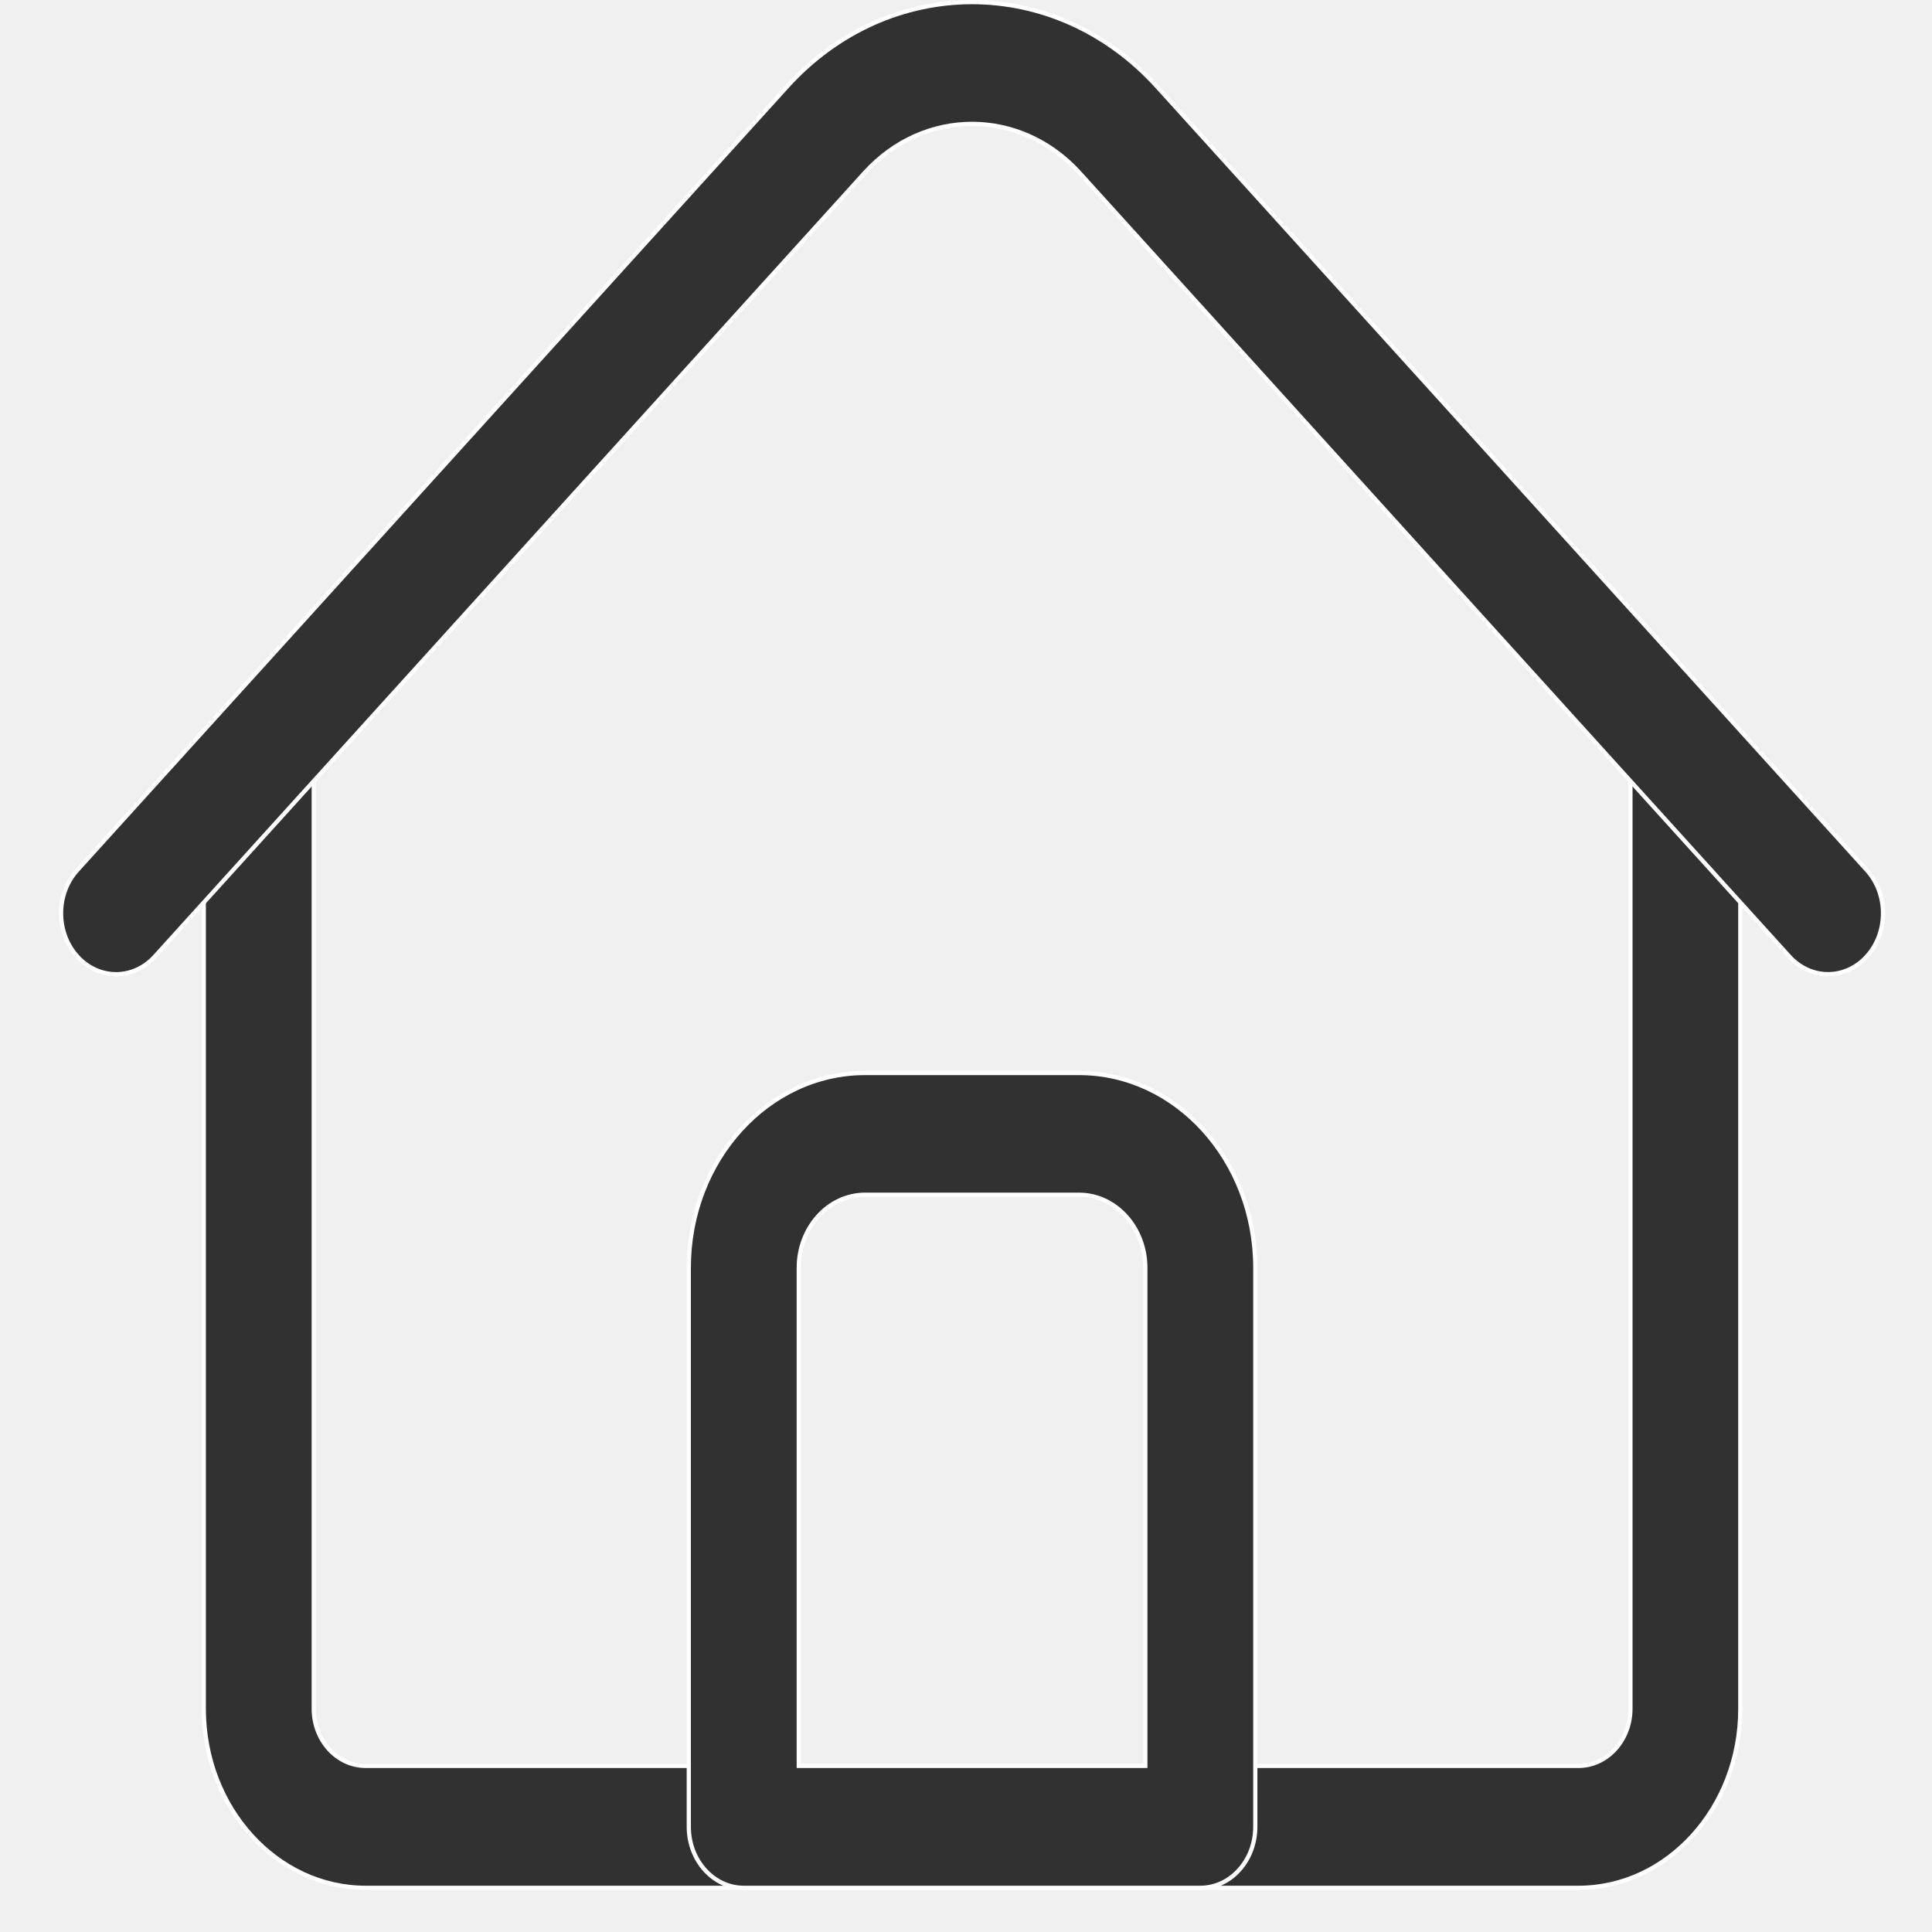
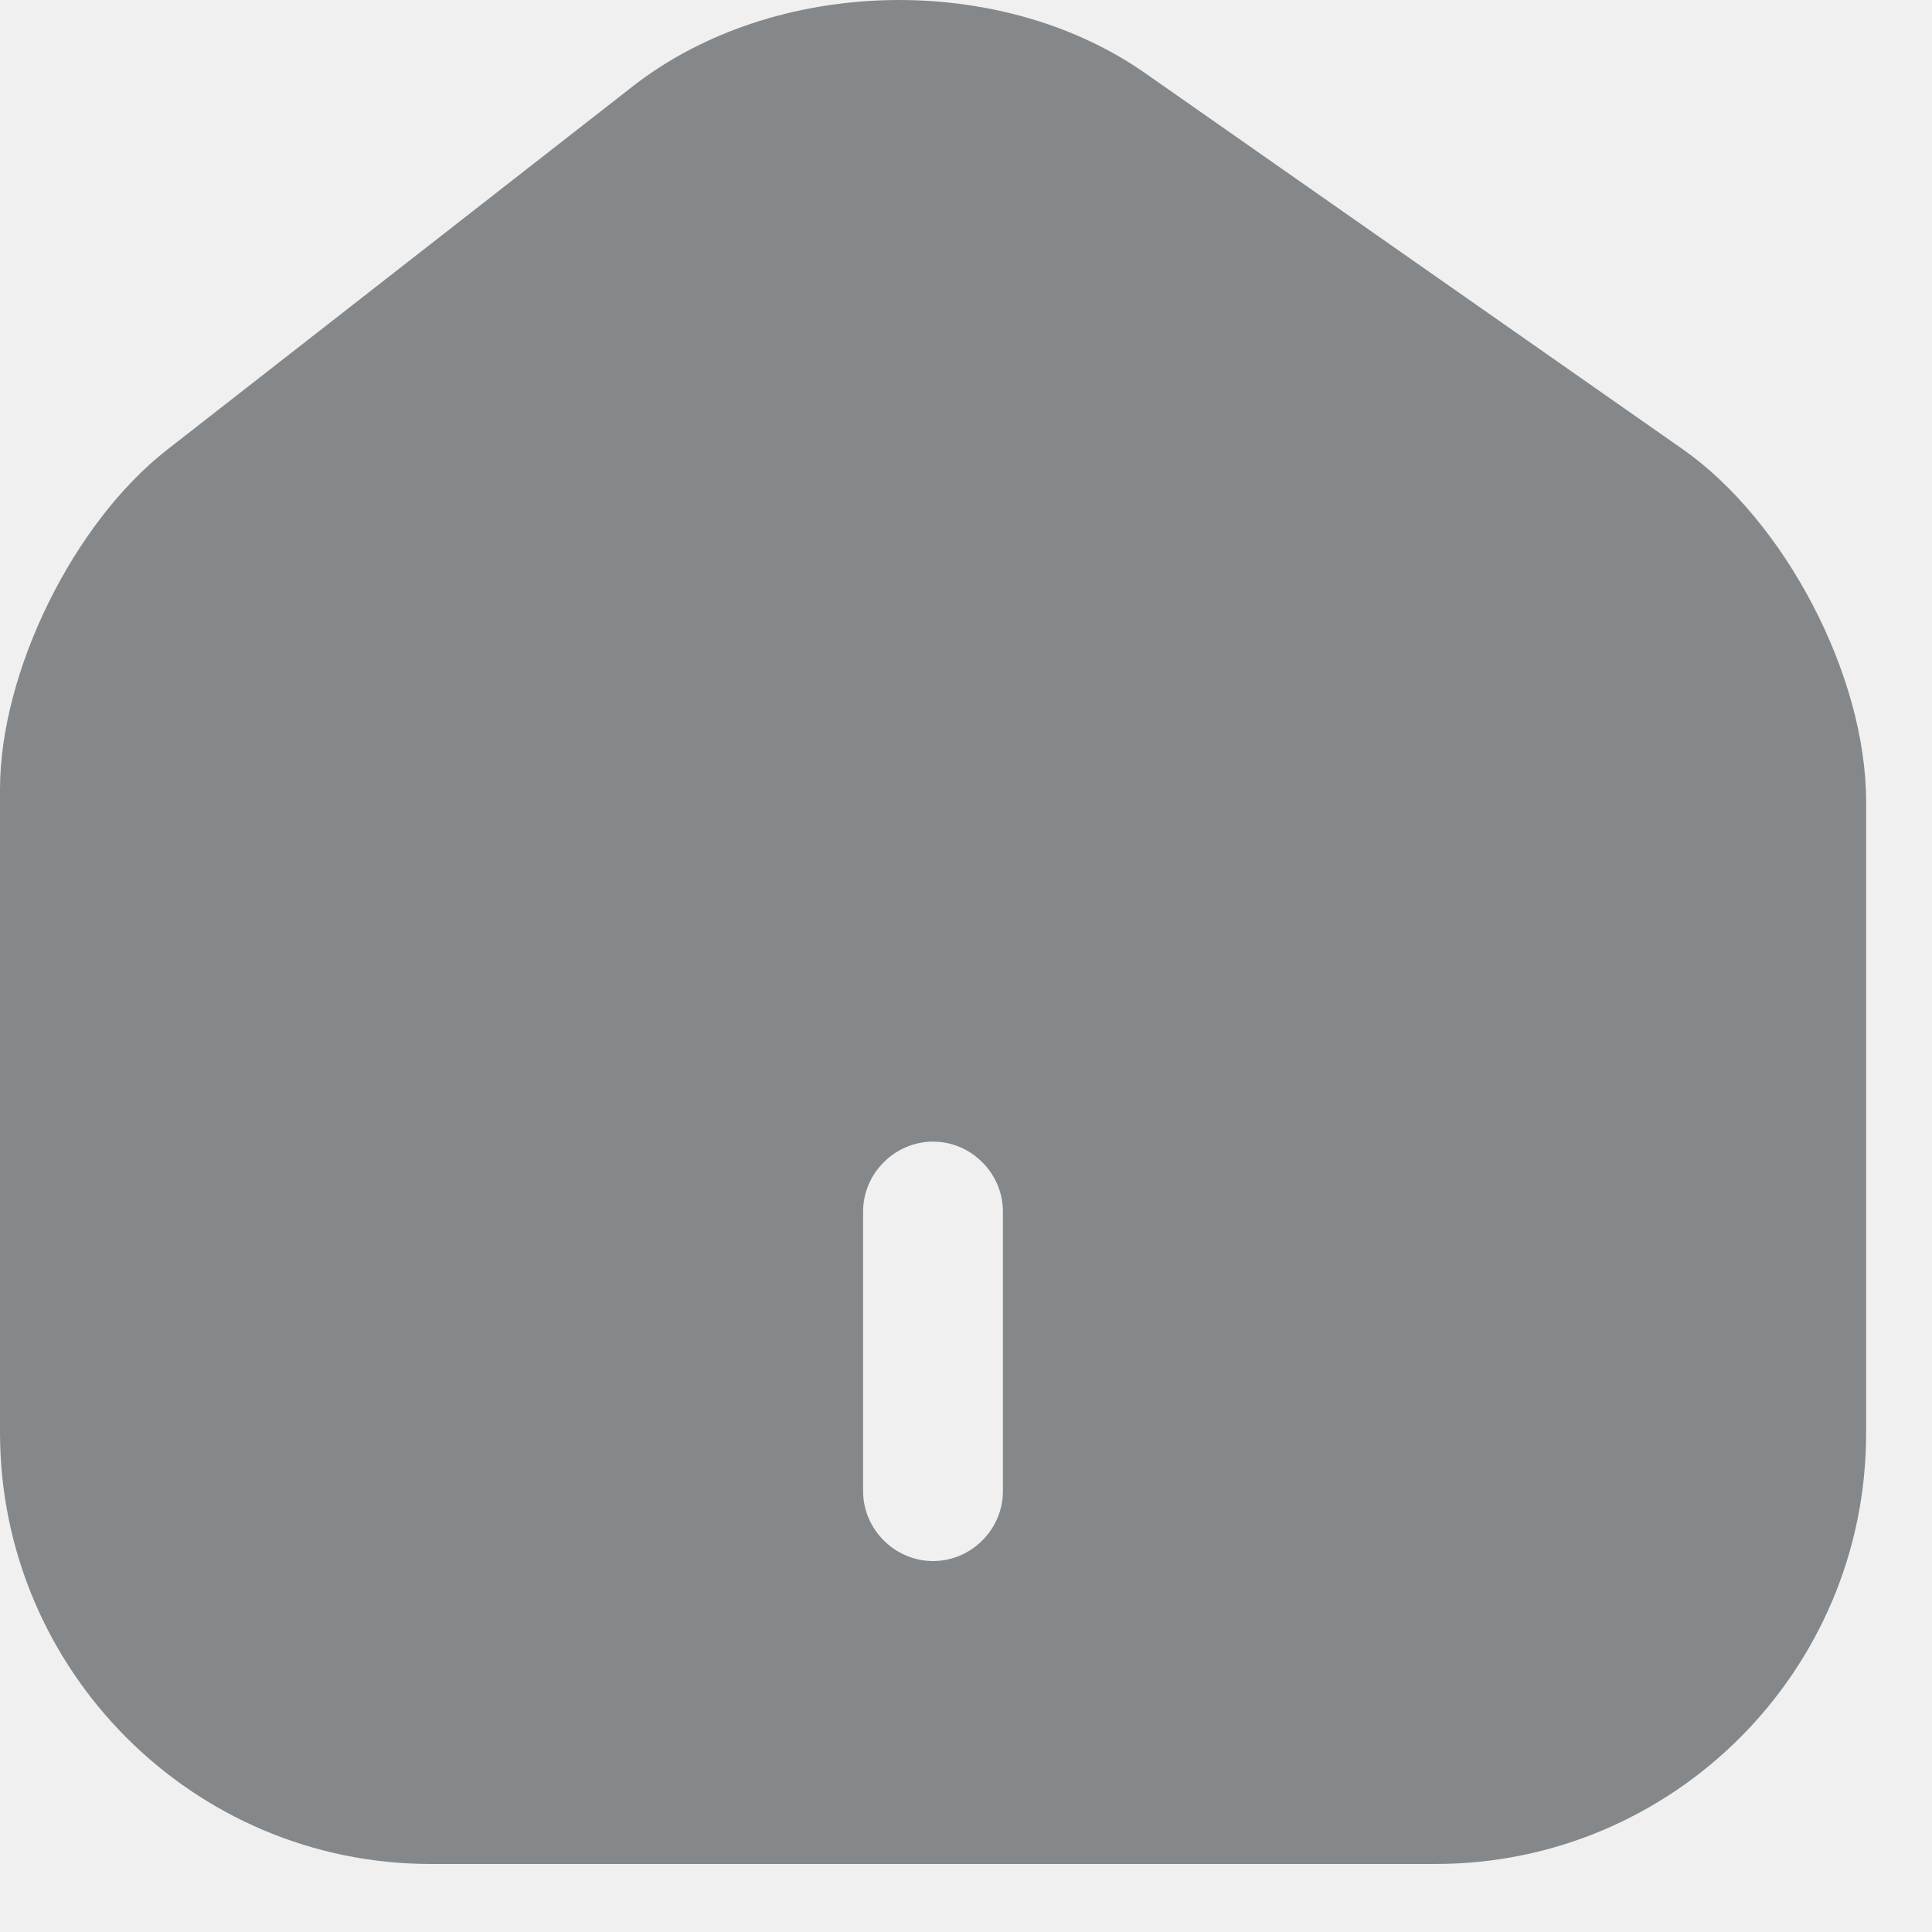
- <svg xmlns="http://www.w3.org/2000/svg" width="23" height="23" viewBox="0 0 23 23" fill="none">
-   <path d="M18.79 22.474H4.354C3.293 22.474 2.426 21.52 2.426 20.342V8.998C2.426 8.595 2.721 8.273 3.08 8.273C3.439 8.273 3.735 8.595 3.735 8.998V20.342C3.735 20.716 4.01 21.023 4.354 21.023H18.79C19.134 21.023 19.41 20.716 19.41 20.342V8.998C19.41 8.595 19.705 8.273 20.064 8.273C20.423 8.273 20.718 8.595 20.718 8.998V20.342C20.718 21.52 19.851 22.474 18.79 22.474Z" fill="#323131" stroke="white" stroke-width="0.05" />
-   <path d="M1.844 11.386L1.862 11.403L1.844 11.386C1.588 11.668 1.176 11.668 0.92 11.386C0.663 11.102 0.663 10.642 0.92 10.359L9.369 1.031C10.584 -0.31 12.56 -0.31 13.775 1.031L22.224 10.359C22.481 10.642 22.481 11.102 22.224 11.386L22.243 11.403L22.224 11.386C22.096 11.527 21.929 11.597 21.762 11.597C21.596 11.597 21.429 11.527 21.301 11.386L21.282 11.403L21.301 11.386L12.852 2.058C12.146 1.28 10.998 1.28 10.293 2.058L1.844 11.386Z" fill="#323131" stroke="white" stroke-width="0.05" />
-   <path d="M9.509 20.998V21.023H9.534H13.61H13.635V20.998V15.092C13.635 14.616 13.283 14.223 12.846 14.223H10.298C9.861 14.223 9.509 14.616 9.509 15.092V20.998ZM14.289 22.474H8.855C8.496 22.474 8.2 22.151 8.2 21.748V15.092C8.2 13.811 9.144 12.774 10.298 12.774H12.846C14 12.774 14.944 13.811 14.944 15.092V21.748C14.944 22.151 14.649 22.474 14.289 22.474Z" fill="#323131" stroke="white" stroke-width="0.05" />
+ <svg xmlns="http://www.w3.org/2000/svg" width="19" height="19" viewBox="0 0 19 19" fill="none">
+   <path d="M16.546 4.416L11.266 0.722C9.827 -0.286 7.617 -0.231 6.233 0.841L1.641 4.425C0.724 5.14 0 6.607 0 7.762V14.087C0 16.425 1.897 18.331 4.235 18.331H14.117C16.454 18.331 18.352 16.434 18.352 14.096V7.881C18.352 6.644 17.554 5.122 16.546 4.416ZM9.863 14.665C9.863 15.04 9.552 15.352 9.176 15.352C8.8 15.352 8.488 15.04 8.488 14.665V11.915C8.488 11.539 8.8 11.227 9.176 11.227C9.552 11.227 9.863 11.539 9.863 11.915V14.665Z" fill="#85888A" />
</svg>
